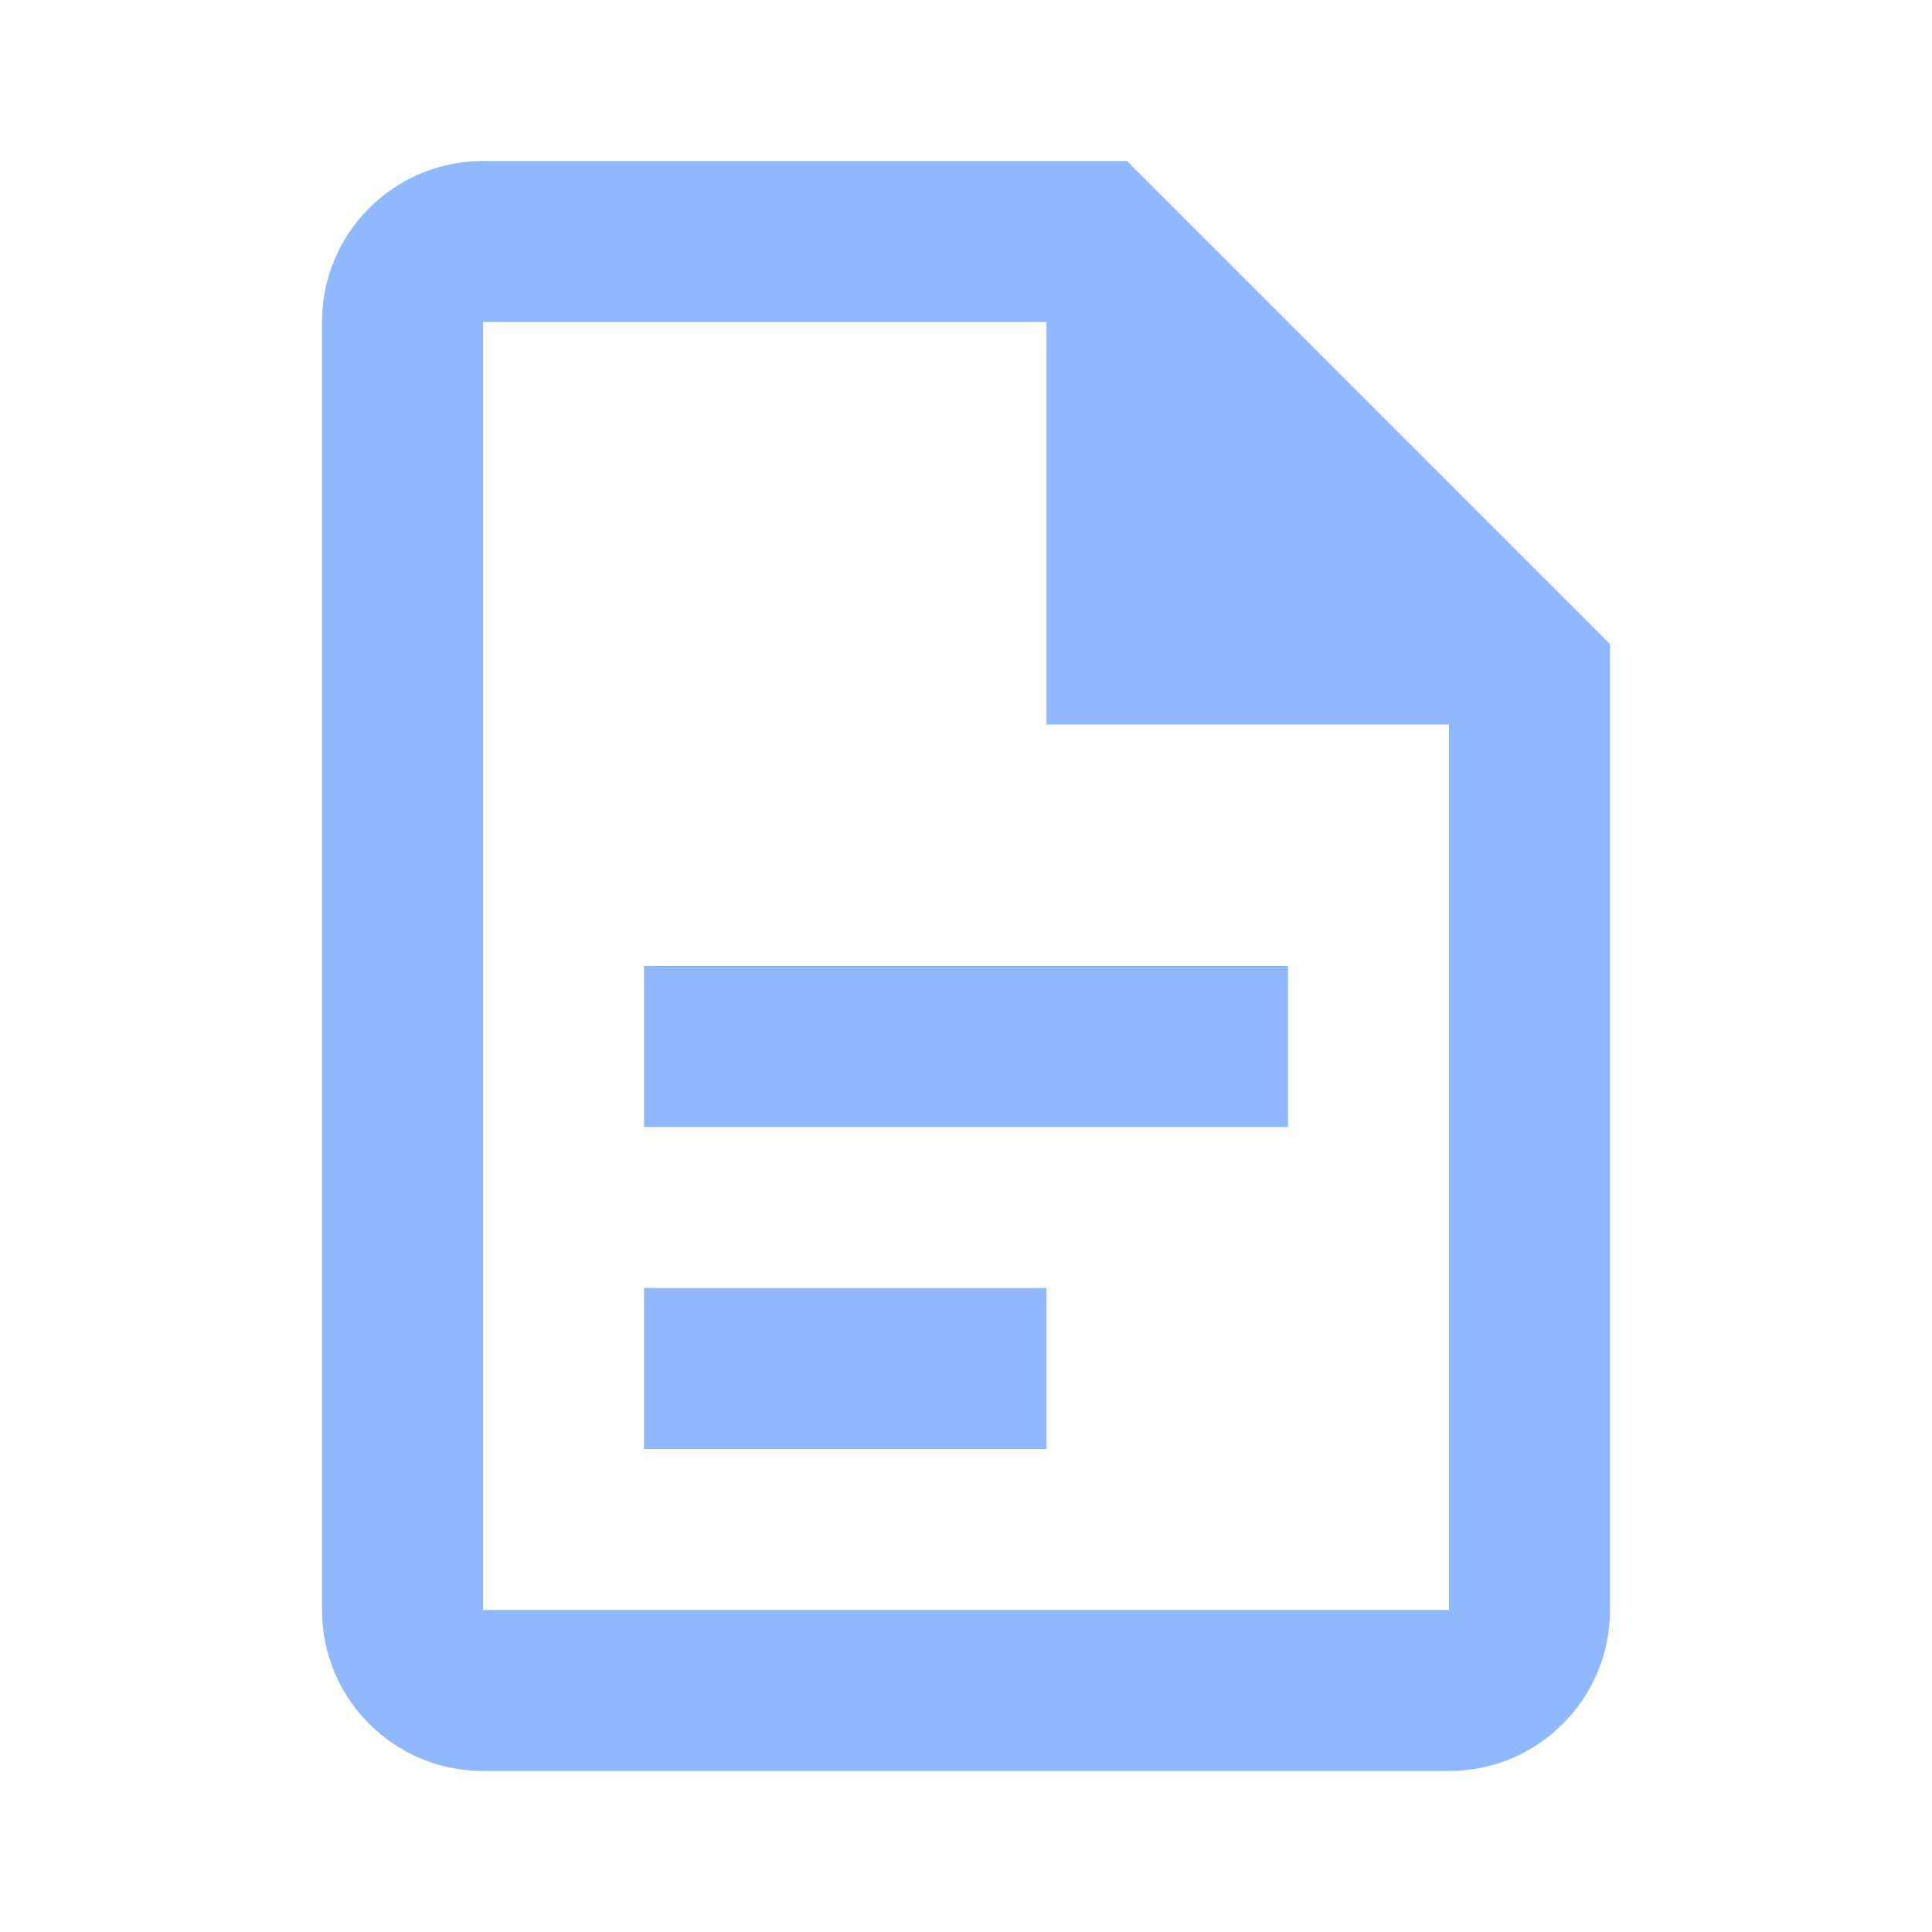
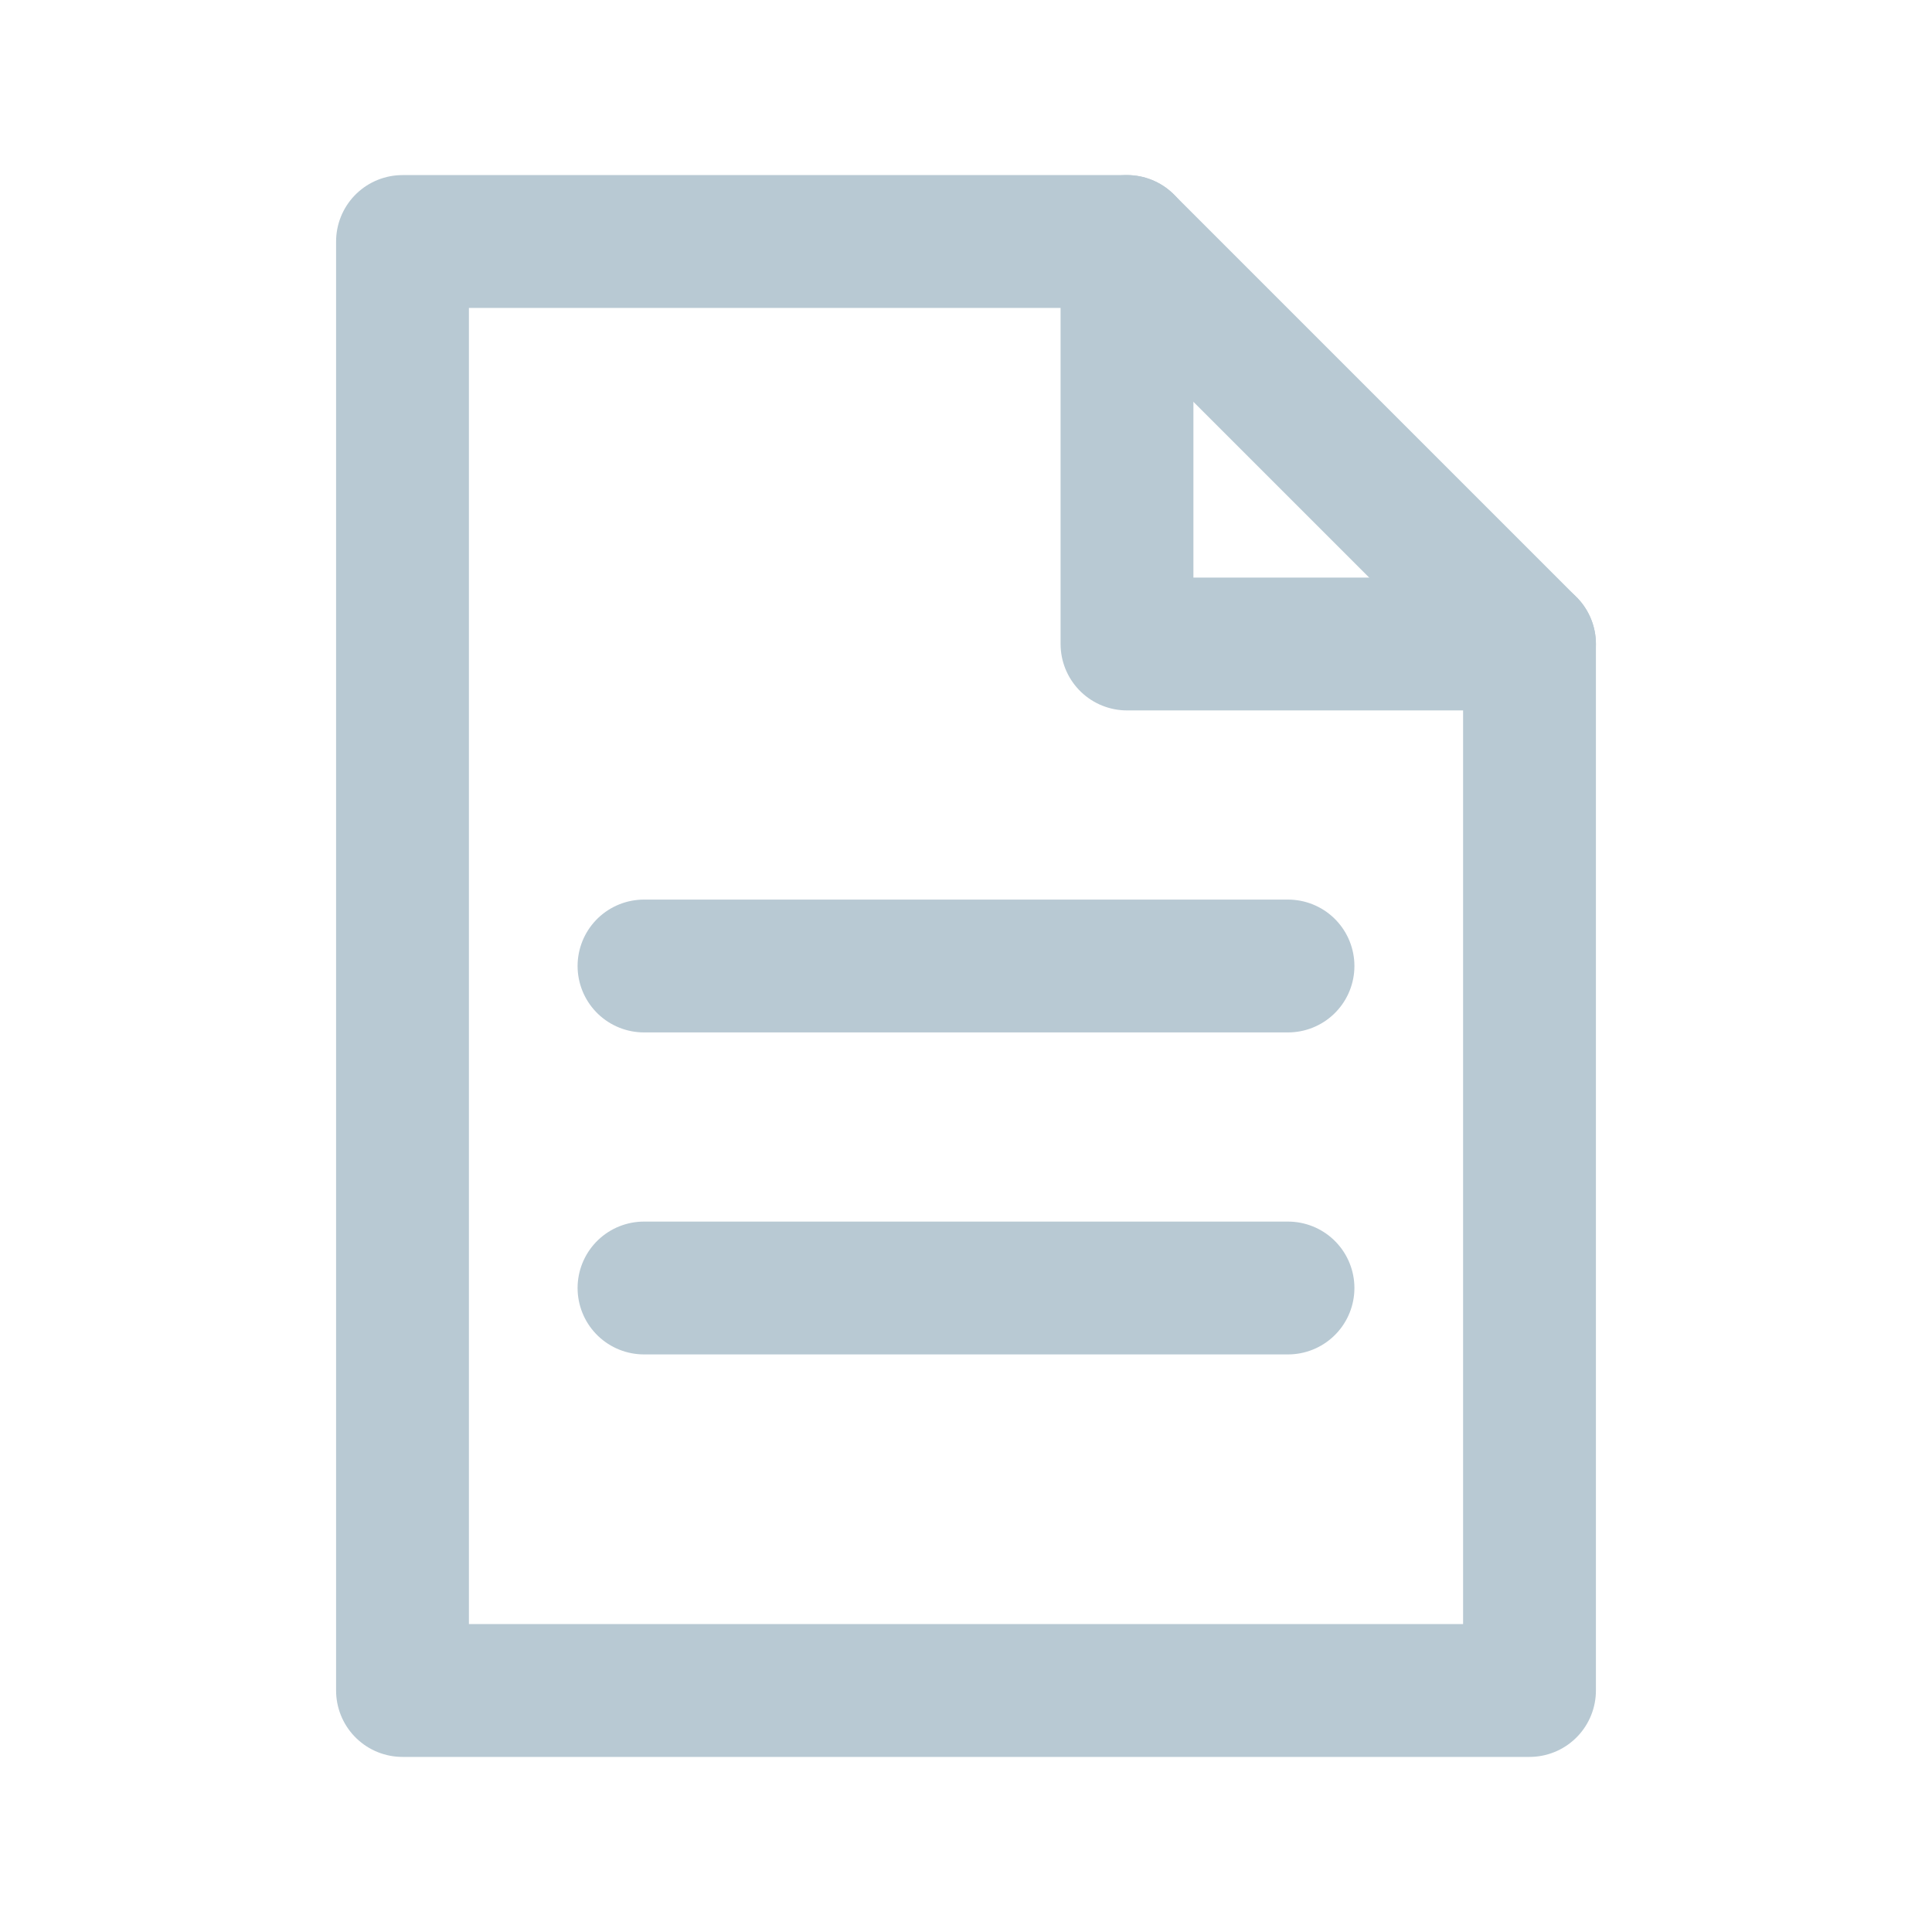
- <svg xmlns="http://www.w3.org/2000/svg" width="1em" height="1em" viewBox="0 0 24 24">
-   <path fill="#8fb8ff" d="M6 2a2 2 0 0 0-2 2v16a2 2 0 0 0 2 2h12a2 2 0 0 0 2-2V8l-6-6zm0 2h7v5h5v11H6zm2 8v2h8v-2zm0 4v2h5v-2z" />
+ <svg xmlns="http://www.w3.org/2000/svg" width="1em" height="1em" viewBox="0 0 24 24" fill="none" stroke="#b8c9d3" stroke-width="1.65" stroke-linecap="round" stroke-linejoin="round">
+   <path d="M14 3H5v18h14V8l-5-5Z" />
+   <path d="M14 3v5h5M8 12h8M8 16h8" />
</svg>
